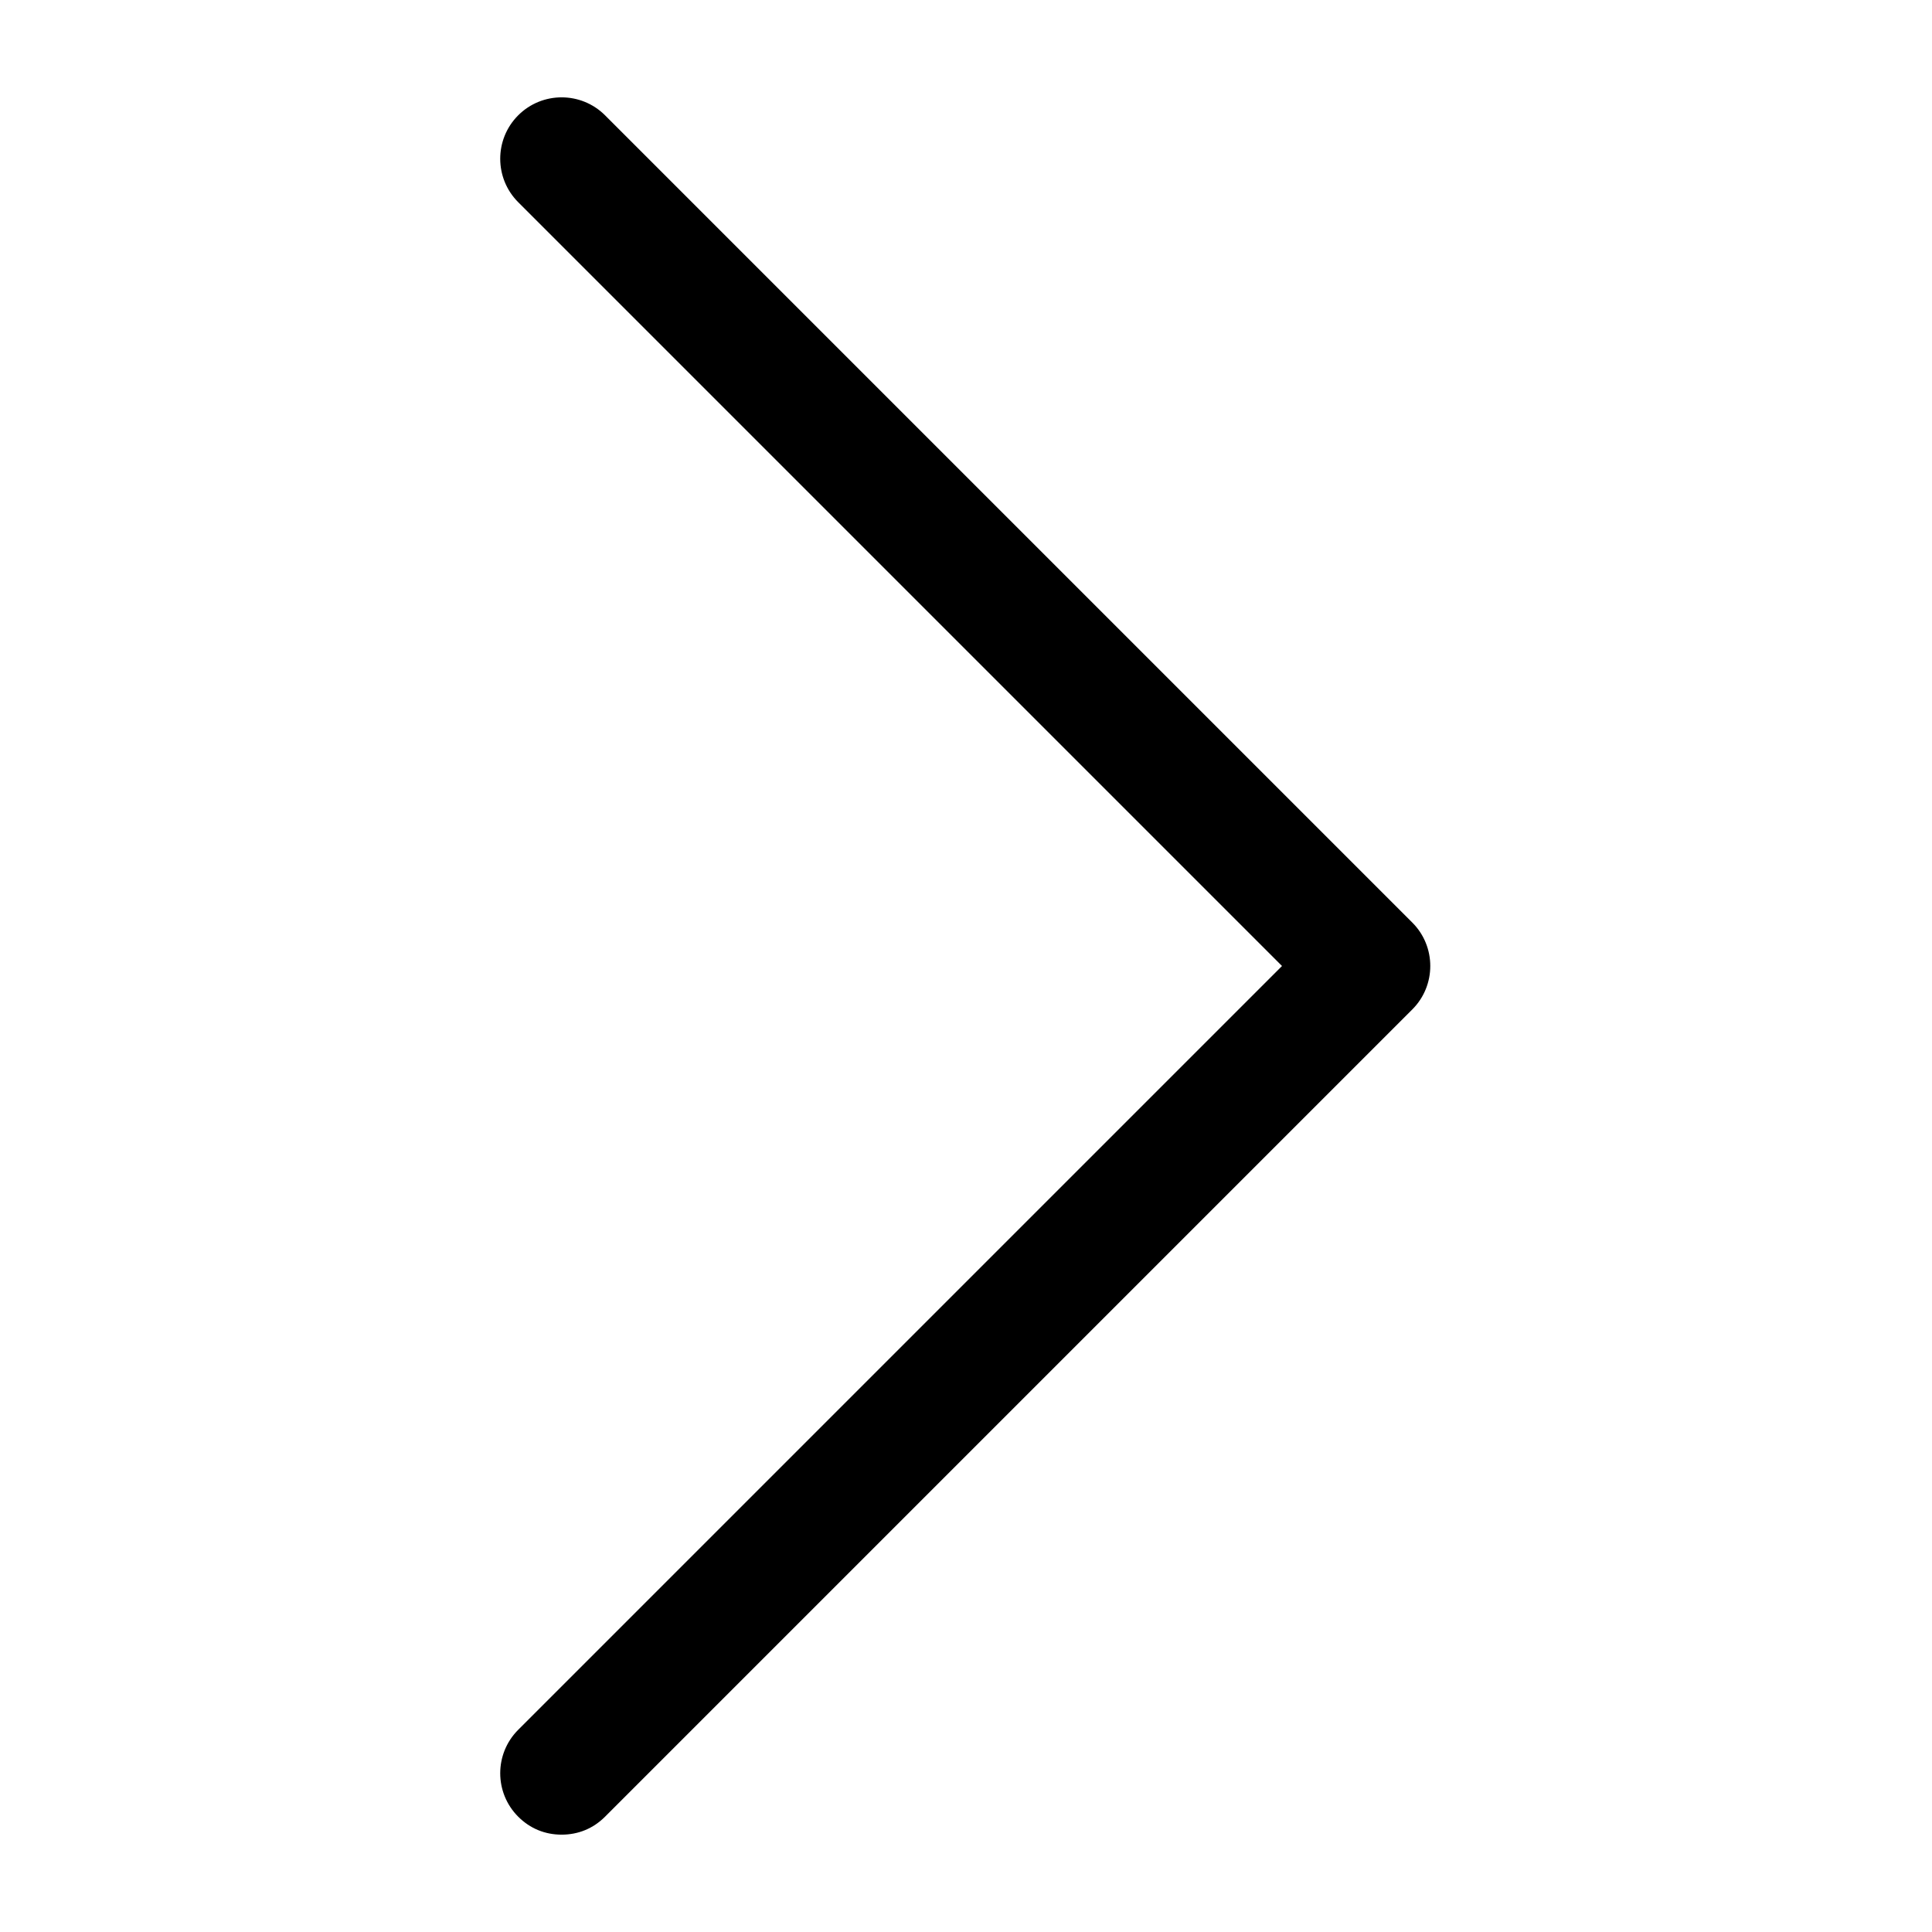
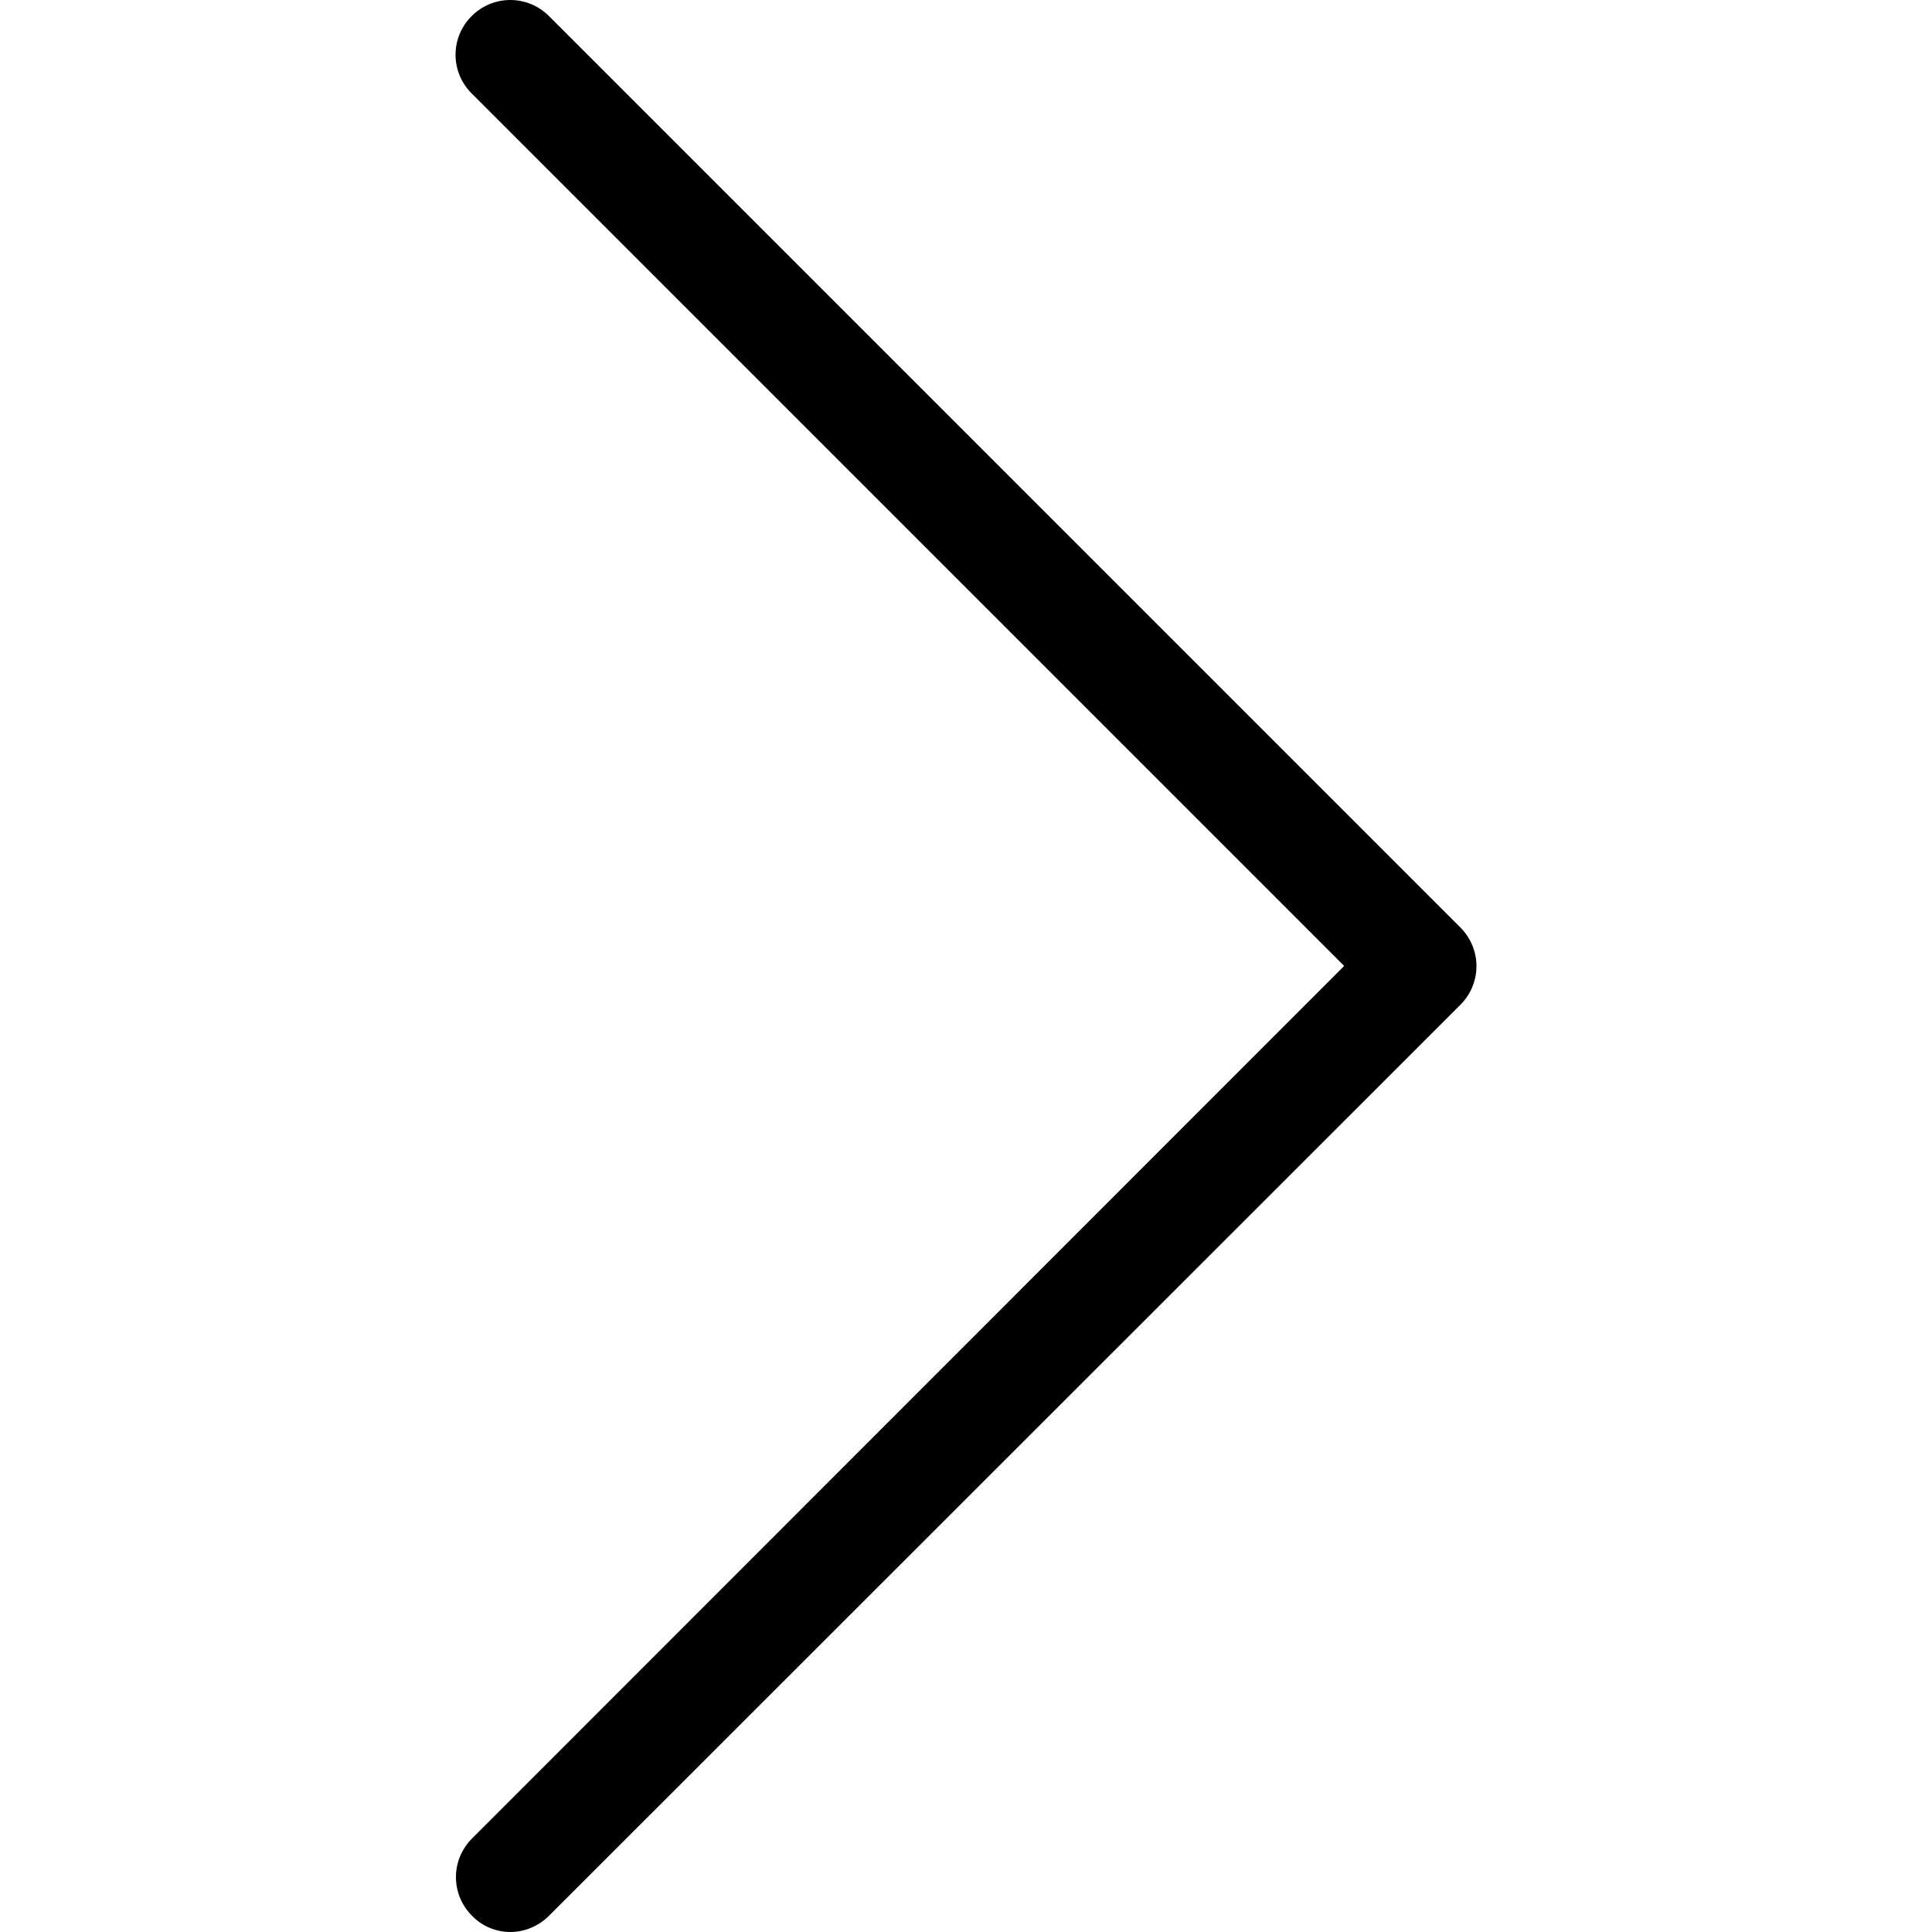
- <svg xmlns="http://www.w3.org/2000/svg" version="1.1" viewBox="0 0 129 129" enable-background="new 0 0 129 129">
-   <g>
-     <path d="m40.4,121.3c-0.8,0.8-1.8,1.2-2.9,1.2s-2.1-0.4-2.9-1.2c-1.6-1.6-1.6-4.2 0-5.8l51-51-51-51c-1.6-1.6-1.6-4.2 0-5.8 1.6-1.6 4.2-1.6 5.8,0l53.9,53.9c1.6,1.6 1.6,4.2 0,5.8l-53.9,53.9z" />
+ <svg xmlns="http://www.w3.org/2000/svg" version="1.1" id="Capa_1" x="0px" y="0px" viewBox="0 0 477.175 477.175" style="enable-background:new 0 0 477.175 477.175;" xml:space="preserve">
+   <defs id="defs39" />
+   <g id="g4" transform="matrix(-1,0,0,1,477.176,0)">
+     <path d="m 145.188,238.575 215.5,-215.5 c 5.3,-5.3 5.3,-13.8 0,-19.1 -5.3,-5.3 -13.8,-5.3 -19.1,0 l -225.1,225.1 c -5.3,5.3 -5.3,13.8 0,19.1 l 225.1,225 c 2.6,2.6 6.1,4 9.5,4 3.4,0 6.9,-1.3 9.5,-4 5.3,-5.3 5.3,-13.8 0,-19.1 z" id="path2" />
  </g>
+   <g id="g6">
+ </g>
+   <g id="g8">
+ </g>
+   <g id="g10">
+ </g>
+   <g id="g12">
+ </g>
+   <g id="g14">
+ </g>
+   <g id="g16">
+ </g>
+   <g id="g18">
+ </g>
+   <g id="g20">
+ </g>
+   <g id="g22">
+ </g>
+   <g id="g24">
+ </g>
+   <g id="g26">
+ </g>
+   <g id="g28">
+ </g>
+   <g id="g30">
+ </g>
+   <g id="g32">
+ </g>
+   <g id="g34">
+ </g>
</svg>
